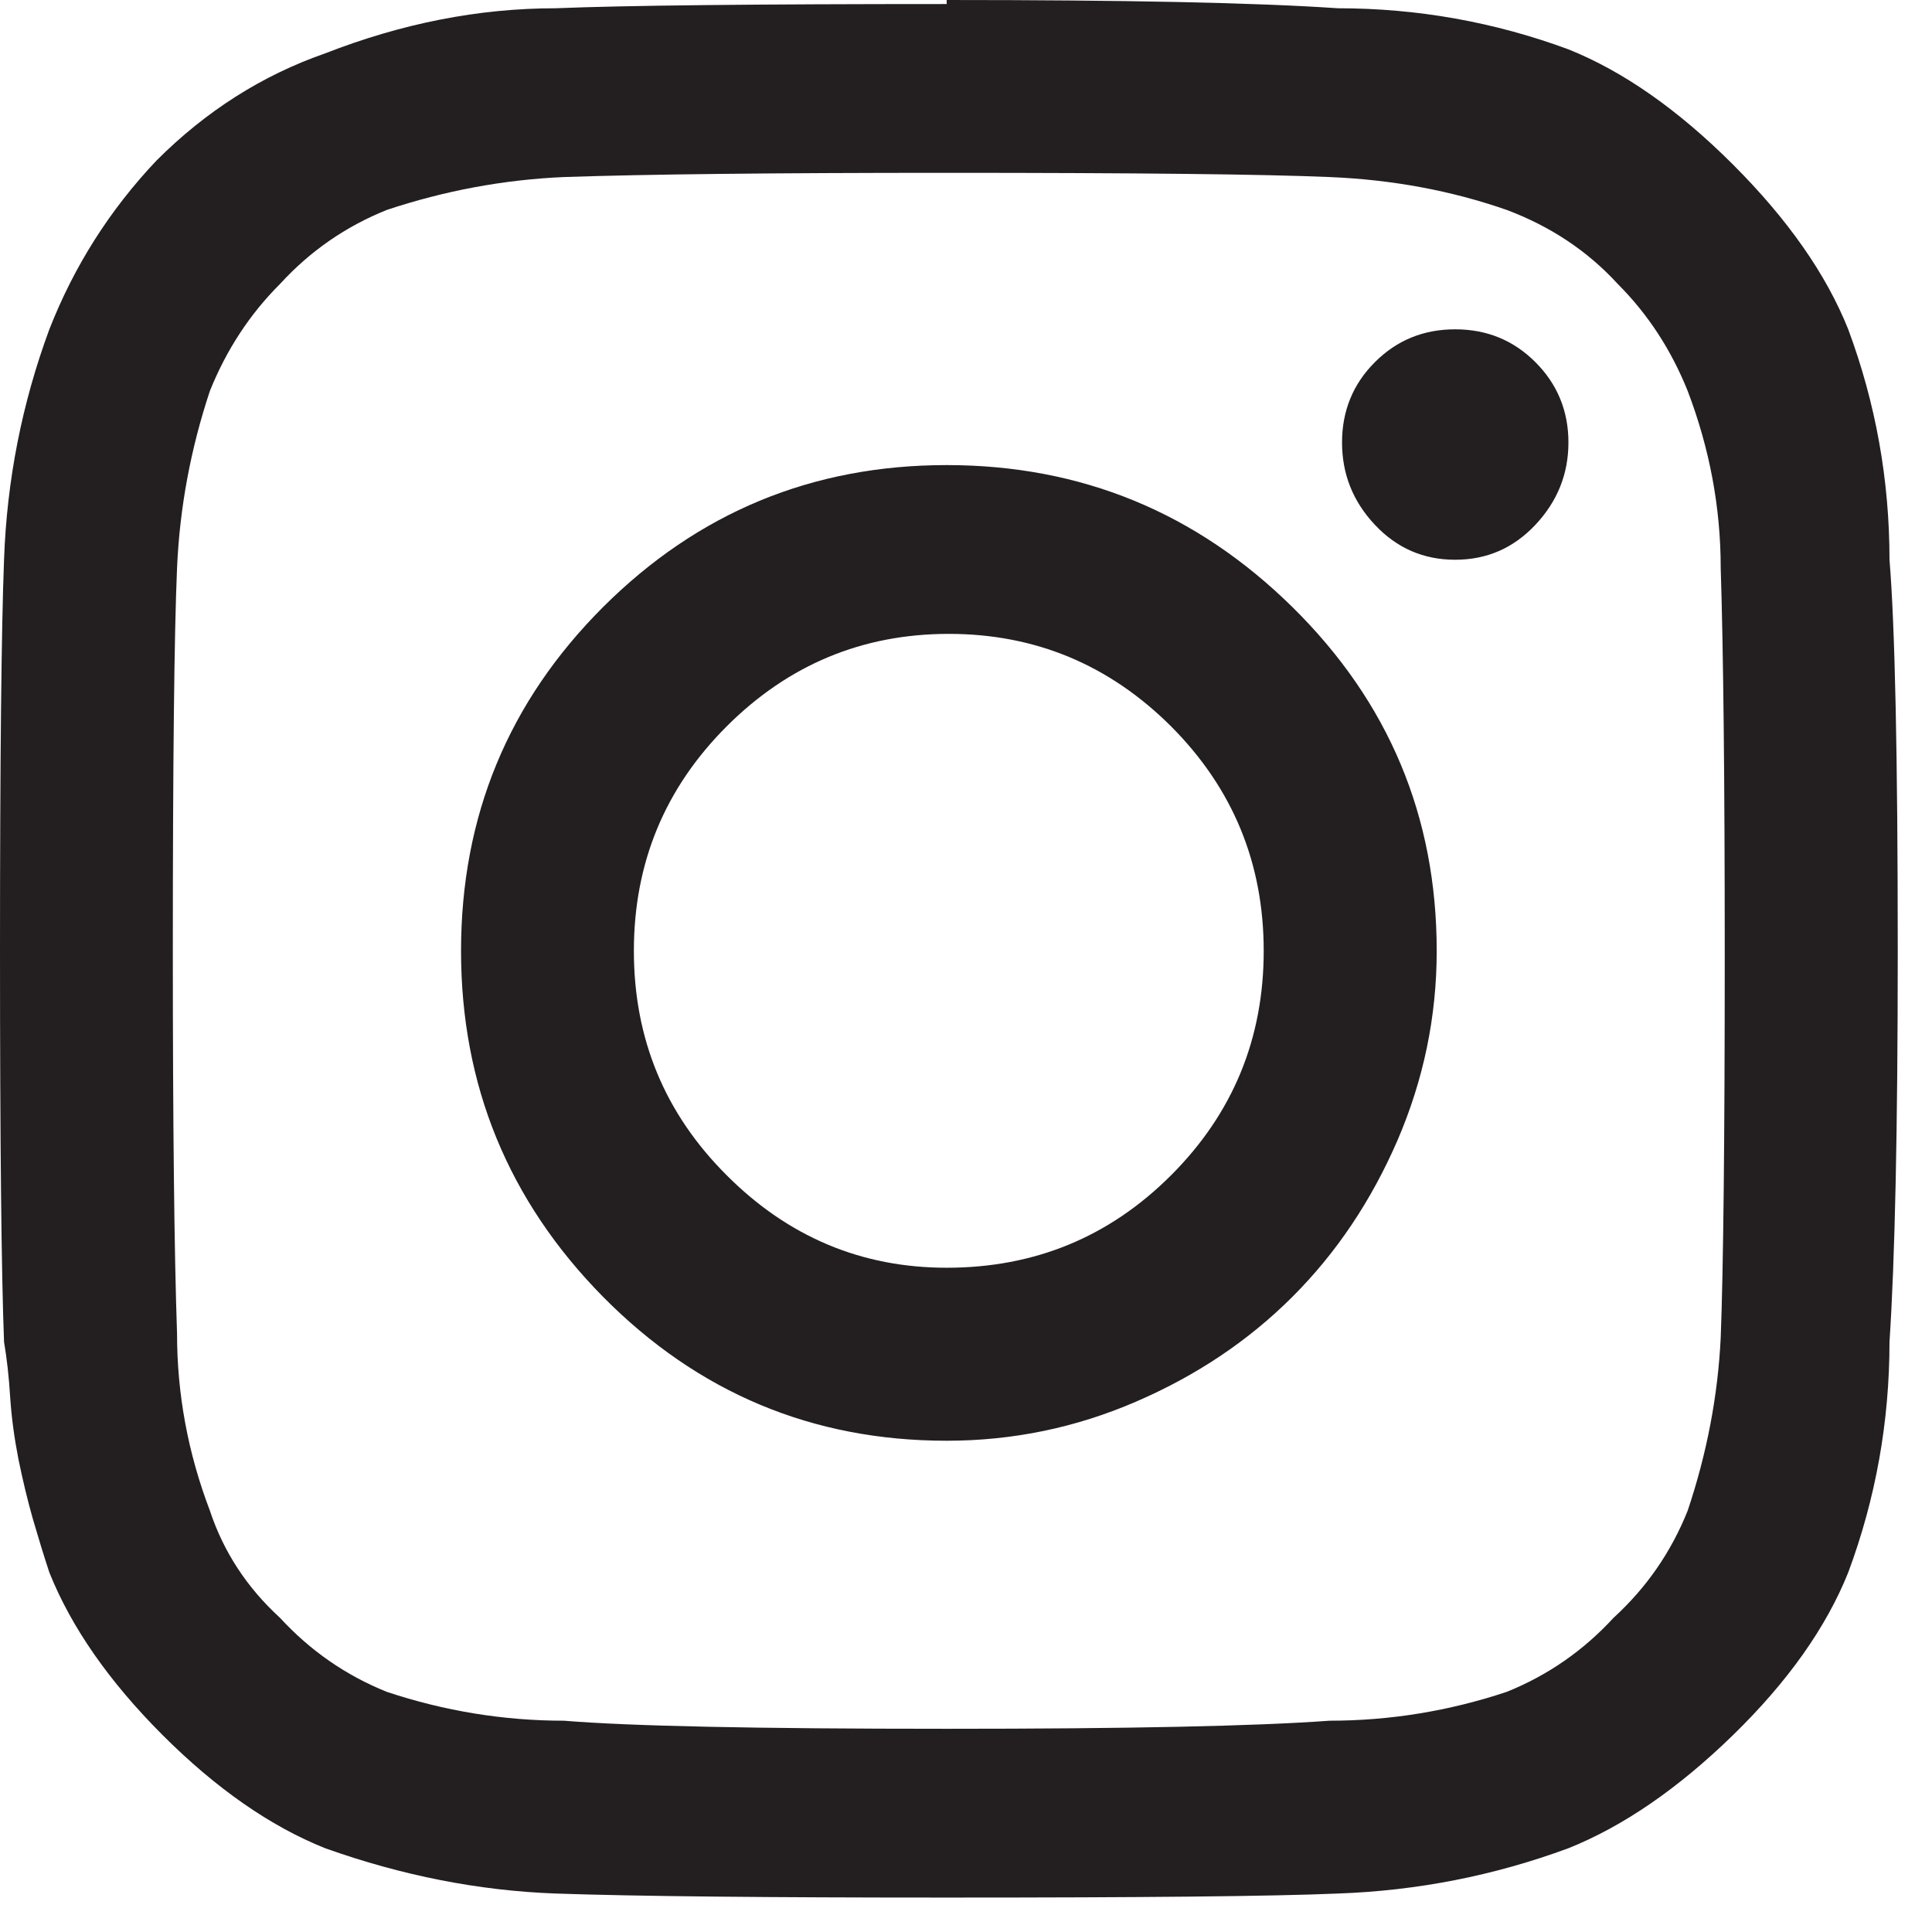
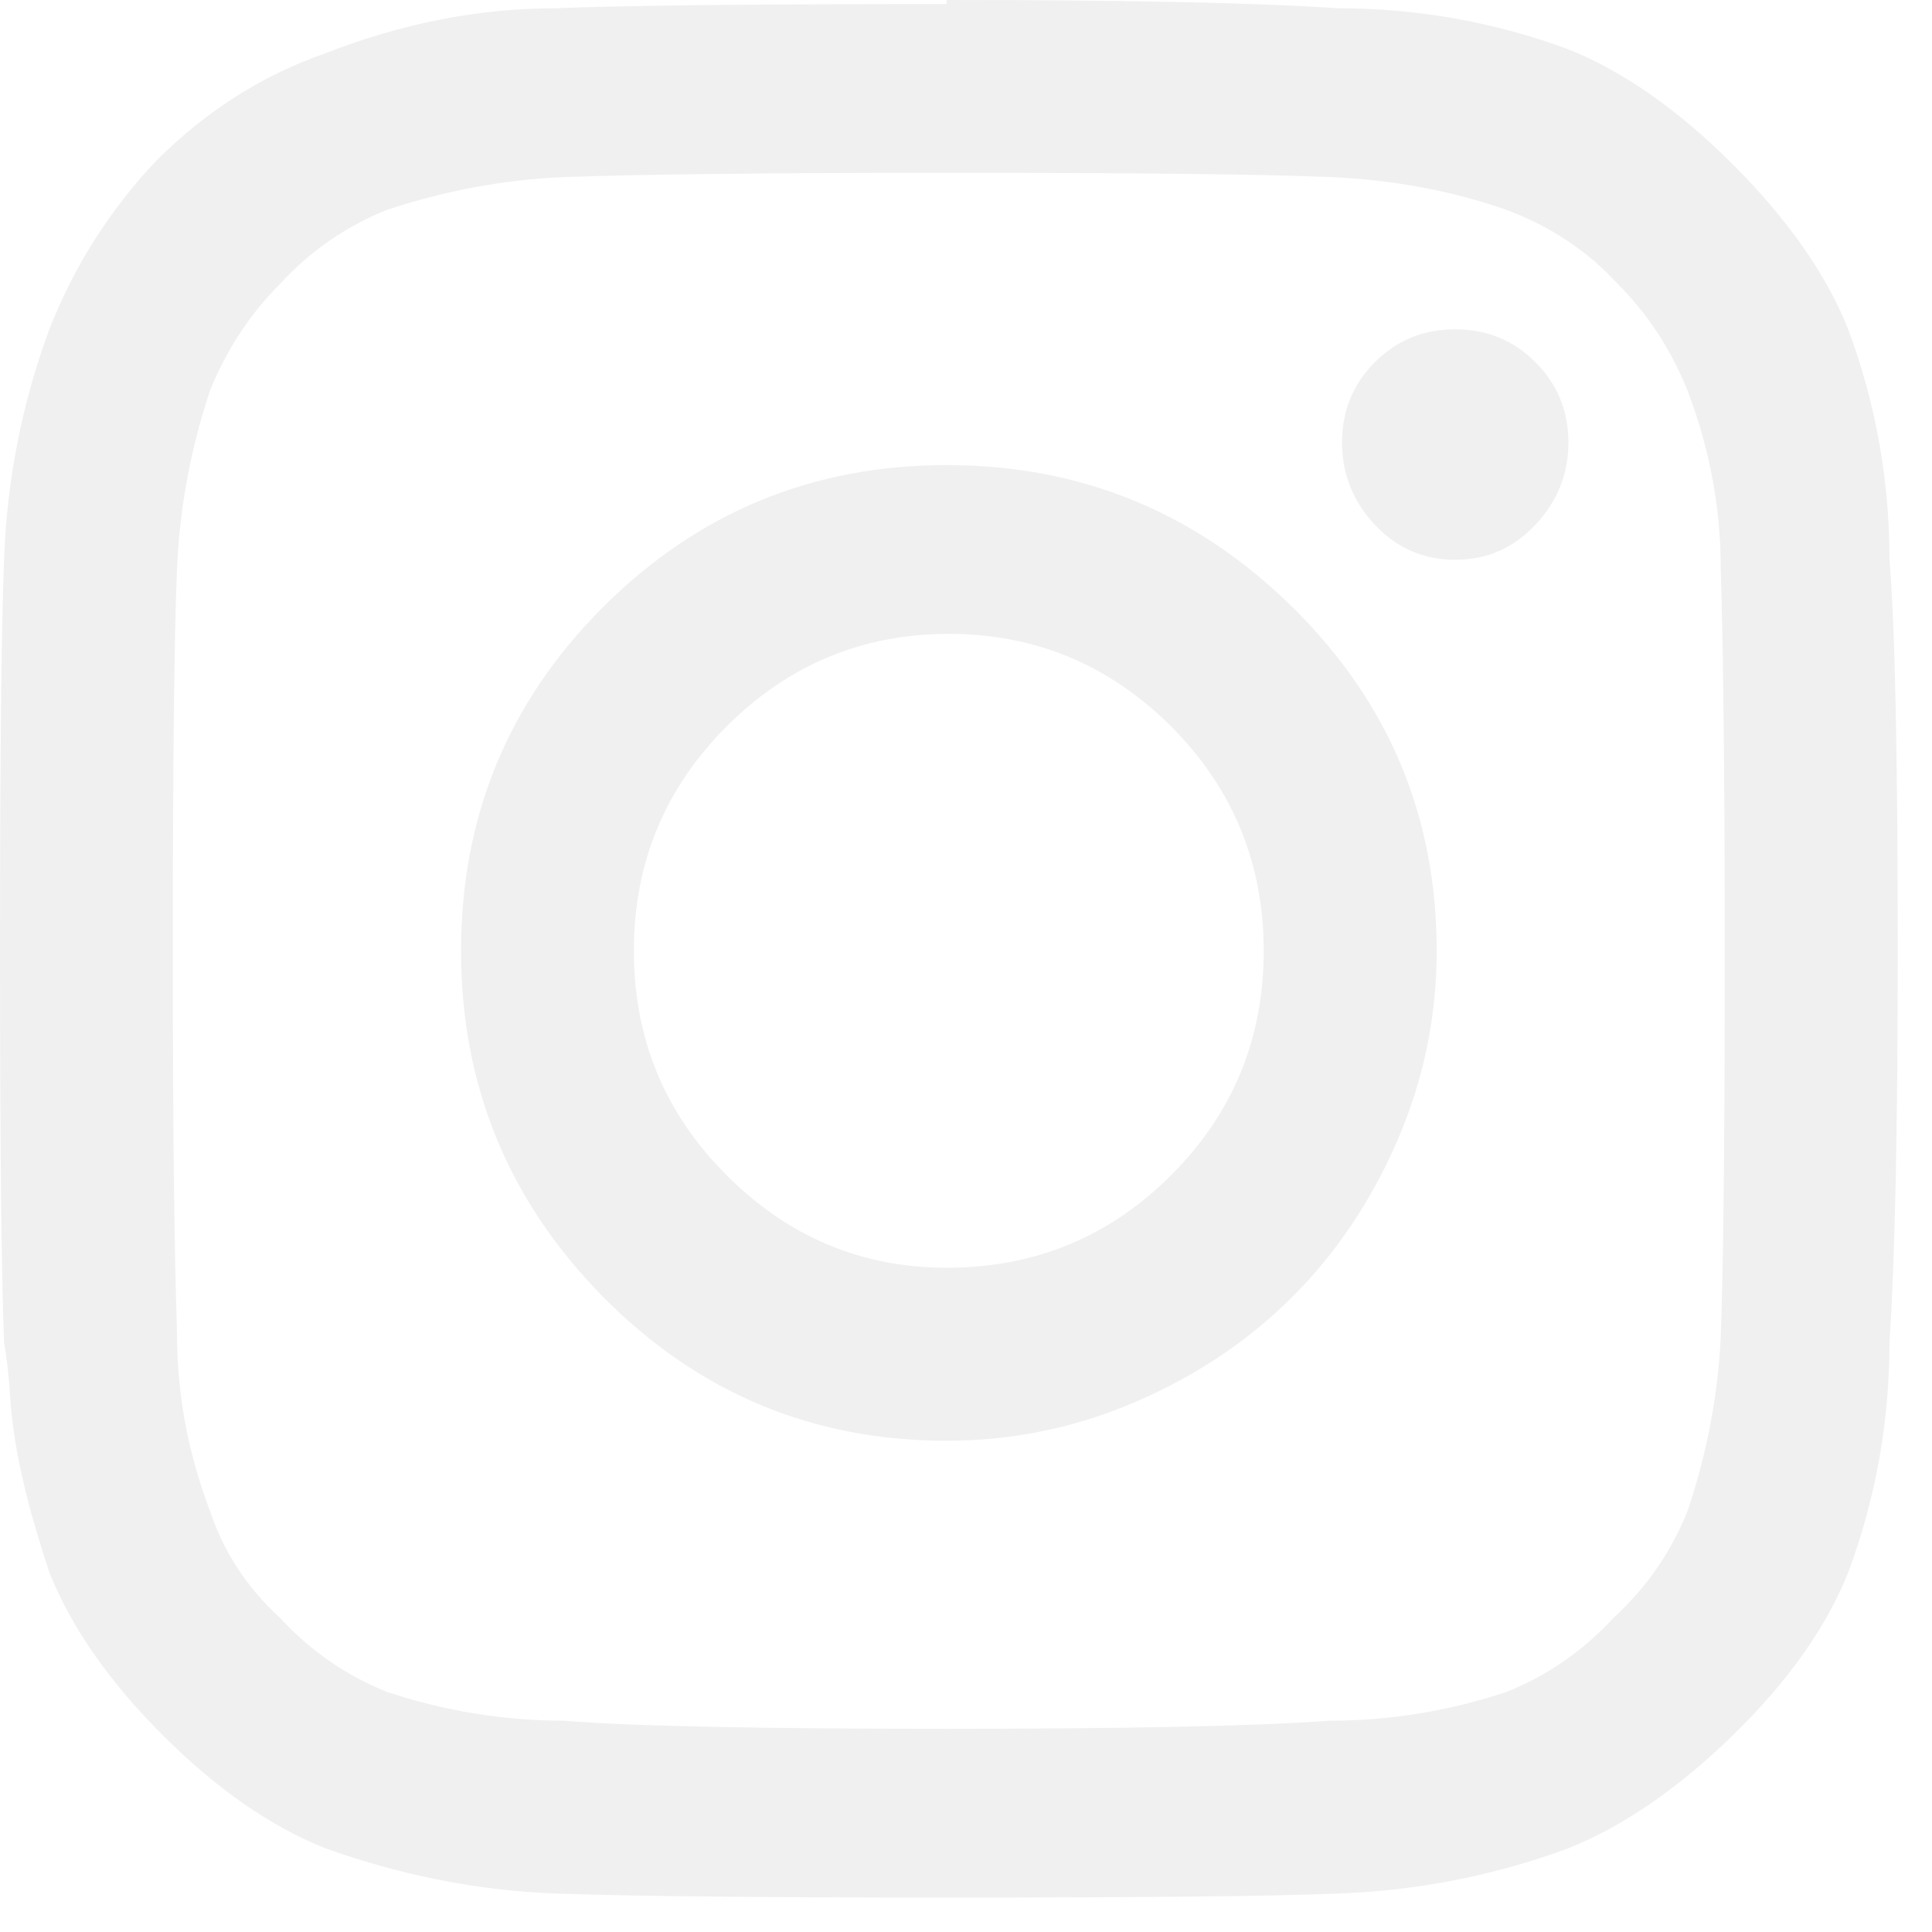
<svg xmlns="http://www.w3.org/2000/svg" width="11px" height="11px" viewBox="0 0 11 11" version="1.1">
  <g id="Page-1" stroke="none" stroke-width="1" fill="none" fill-rule="evenodd">
-     <path d="M7.828,2.988 C7.703,2.855 7.641,2.699 7.641,2.519 C7.641,2.34 7.703,2.187 7.828,2.062 C7.953,1.937 8.105,1.875 8.285,1.875 C8.465,1.875 8.617,1.937 8.742,2.062 C8.867,2.187 8.93,2.34 8.93,2.519 C8.93,2.699 8.867,2.855 8.742,2.988 C8.617,3.121 8.465,3.187 8.285,3.187 C8.105,3.187 7.953,3.121 7.828,2.988 M5.39,7.218 C5.891,7.218 6.316,7.043 6.668,6.691 C7.019,6.34 7.195,5.914 7.195,5.414 C7.195,4.914 7.019,4.488 6.668,4.136 C6.316,3.785 5.894,3.609 5.402,3.609 C4.91,3.609 4.488,3.785 4.137,4.136 C3.785,4.488 3.609,4.914 3.609,5.414 C3.609,5.914 3.785,6.34 4.137,6.691 C4.488,7.043 4.906,7.218 5.39,7.218 M3.433,3.457 C3.973,2.918 4.625,2.648 5.39,2.648 C6.156,2.648 6.812,2.918 7.359,3.457 C7.906,3.996 8.18,4.648 8.18,5.414 C8.18,5.789 8.105,6.148 7.957,6.492 C7.808,6.836 7.609,7.133 7.359,7.383 C7.109,7.633 6.812,7.832 6.469,7.98 C6.125,8.129 5.765,8.203 5.39,8.203 C4.625,8.203 3.973,7.929 3.433,7.383 C2.894,6.836 2.625,6.179 2.625,5.414 C2.625,4.648 2.894,3.996 3.433,3.457 M5.39,0.984 C4.406,0.984 3.68,0.992 3.211,1.008 C2.867,1.023 2.531,1.086 2.203,1.195 C1.969,1.289 1.766,1.429 1.594,1.617 C1.422,1.789 1.289,1.992 1.195,2.226 C1.086,2.554 1.023,2.89 1.008,3.234 C0.992,3.609 0.984,4.336 0.984,5.414 C0.984,6.398 0.992,7.125 1.008,7.593 C1.008,7.937 1.07,8.273 1.195,8.601 C1.273,8.836 1.406,9.039 1.594,9.211 C1.766,9.398 1.969,9.539 2.203,9.633 C2.531,9.742 2.867,9.797 3.211,9.797 C3.586,9.828 4.312,9.843 5.39,9.843 C6.422,9.843 7.148,9.828 7.57,9.797 C7.914,9.797 8.25,9.742 8.578,9.633 C8.812,9.539 9.015,9.398 9.187,9.211 C9.375,9.039 9.515,8.836 9.609,8.601 C9.719,8.273 9.781,7.945 9.797,7.617 C9.812,7.226 9.82,6.5 9.82,5.437 C9.82,4.437 9.812,3.703 9.797,3.234 C9.797,2.89 9.734,2.554 9.609,2.226 C9.515,1.992 9.383,1.789 9.211,1.617 C9.039,1.429 8.828,1.289 8.578,1.195 C8.265,1.086 7.93,1.023 7.57,1.008 C7.195,0.992 6.469,0.984 5.39,0.984 M5.39,0.023 L5.39,0 C6.406,0 7.148,0.015 7.617,0.047 C8.07,0.047 8.508,0.125 8.93,0.281 C9.242,0.406 9.555,0.625 9.867,0.937 C10.18,1.25 10.398,1.562 10.523,1.875 C10.68,2.297 10.758,2.734 10.758,3.187 C10.789,3.562 10.805,4.304 10.805,5.414 C10.805,6.429 10.789,7.172 10.758,7.64 C10.758,8.093 10.68,8.531 10.523,8.953 C10.398,9.265 10.18,9.574 9.867,9.879 C9.555,10.183 9.242,10.398 8.93,10.523 C8.508,10.679 8.07,10.765 7.617,10.781 C7.242,10.797 6.5,10.804 5.39,10.804 C4.375,10.804 3.633,10.797 3.164,10.781 C2.726,10.765 2.289,10.679 1.851,10.523 C1.539,10.398 1.23,10.183 0.926,9.879 C0.621,9.574 0.406,9.265 0.281,8.953 C0.25,8.859 0.219,8.758 0.187,8.648 C0.156,8.539 0.129,8.425 0.105,8.308 C0.082,8.191 0.066,8.074 0.058,7.957 C0.051,7.84 0.039,7.734 0.023,7.64 C0.008,7.25 0,6.508 0,5.414 C0,4.32 0.008,3.578 0.023,3.187 C0.039,2.734 0.125,2.297 0.281,1.875 C0.422,1.515 0.625,1.195 0.891,0.914 C1.172,0.633 1.492,0.429 1.851,0.304 C2.289,0.133 2.726,0.047 3.164,0.047 C3.555,0.031 4.297,0.023 5.39,0.023" id="Fill-15" fill="#231F20" />
+     <path d="M7.828,2.988 C7.703,2.855 7.641,2.699 7.641,2.519 C7.641,2.34 7.703,2.187 7.828,2.062 C7.953,1.937 8.105,1.875 8.285,1.875 C8.465,1.875 8.617,1.937 8.742,2.062 C8.867,2.187 8.93,2.34 8.93,2.519 C8.93,2.699 8.867,2.855 8.742,2.988 C8.617,3.121 8.465,3.187 8.285,3.187 C8.105,3.187 7.953,3.121 7.828,2.988 M5.39,7.218 C5.891,7.218 6.316,7.043 6.668,6.691 C7.019,6.34 7.195,5.914 7.195,5.414 C7.195,4.914 7.019,4.488 6.668,4.136 C6.316,3.785 5.894,3.609 5.402,3.609 C4.91,3.609 4.488,3.785 4.137,4.136 C3.785,4.488 3.609,4.914 3.609,5.414 C3.609,5.914 3.785,6.34 4.137,6.691 C4.488,7.043 4.906,7.218 5.39,7.218 M3.433,3.457 C3.973,2.918 4.625,2.648 5.39,2.648 C6.156,2.648 6.812,2.918 7.359,3.457 C7.906,3.996 8.18,4.648 8.18,5.414 C8.18,5.789 8.105,6.148 7.957,6.492 C7.808,6.836 7.609,7.133 7.359,7.383 C7.109,7.633 6.812,7.832 6.469,7.98 C6.125,8.129 5.765,8.203 5.39,8.203 C4.625,8.203 3.973,7.929 3.433,7.383 C2.894,6.836 2.625,6.179 2.625,5.414 C2.625,4.648 2.894,3.996 3.433,3.457 M5.39,0.984 C4.406,0.984 3.68,0.992 3.211,1.008 C2.867,1.023 2.531,1.086 2.203,1.195 C1.969,1.289 1.766,1.429 1.594,1.617 C1.422,1.789 1.289,1.992 1.195,2.226 C1.086,2.554 1.023,2.89 1.008,3.234 C0.992,3.609 0.984,4.336 0.984,5.414 C0.984,6.398 0.992,7.125 1.008,7.593 C1.008,7.937 1.07,8.273 1.195,8.601 C1.273,8.836 1.406,9.039 1.594,9.211 C1.766,9.398 1.969,9.539 2.203,9.633 C2.531,9.742 2.867,9.797 3.211,9.797 C3.586,9.828 4.312,9.843 5.39,9.843 C6.422,9.843 7.148,9.828 7.57,9.797 C7.914,9.797 8.25,9.742 8.578,9.633 C8.812,9.539 9.015,9.398 9.187,9.211 C9.375,9.039 9.515,8.836 9.609,8.601 C9.719,8.273 9.781,7.945 9.797,7.617 C9.812,7.226 9.82,6.5 9.82,5.437 C9.82,4.437 9.812,3.703 9.797,3.234 C9.797,2.89 9.734,2.554 9.609,2.226 C9.515,1.992 9.383,1.789 9.211,1.617 C9.039,1.429 8.828,1.289 8.578,1.195 C8.265,1.086 7.93,1.023 7.57,1.008 C7.195,0.992 6.469,0.984 5.39,0.984 M5.39,0.023 L5.39,0 C6.406,0 7.148,0.015 7.617,0.047 C8.07,0.047 8.508,0.125 8.93,0.281 C9.242,0.406 9.555,0.625 9.867,0.937 C10.18,1.25 10.398,1.562 10.523,1.875 C10.68,2.297 10.758,2.734 10.758,3.187 C10.789,3.562 10.805,4.304 10.805,5.414 C10.805,6.429 10.789,7.172 10.758,7.64 C10.758,8.093 10.68,8.531 10.523,8.953 C10.398,9.265 10.18,9.574 9.867,9.879 C9.555,10.183 9.242,10.398 8.93,10.523 C8.508,10.679 8.07,10.765 7.617,10.781 C7.242,10.797 6.5,10.804 5.39,10.804 C4.375,10.804 3.633,10.797 3.164,10.781 C2.726,10.765 2.289,10.679 1.851,10.523 C1.539,10.398 1.23,10.183 0.926,9.879 C0.621,9.574 0.406,9.265 0.281,8.953 C0.25,8.859 0.219,8.758 0.187,8.648 C0.156,8.539 0.129,8.425 0.105,8.308 C0.082,8.191 0.066,8.074 0.058,7.957 C0.051,7.84 0.039,7.734 0.023,7.64 C0.008,7.25 0,6.508 0,5.414 C0,4.32 0.008,3.578 0.023,3.187 C0.039,2.734 0.125,2.297 0.281,1.875 C0.422,1.515 0.625,1.195 0.891,0.914 C1.172,0.633 1.492,0.429 1.851,0.304 C2.289,0.133 2.726,0.047 3.164,0.047 C3.555,0.031 4.297,0.023 5.39,0.023" id="Fill-15" fill="#f0f0f0" />
  </g>
</svg>
